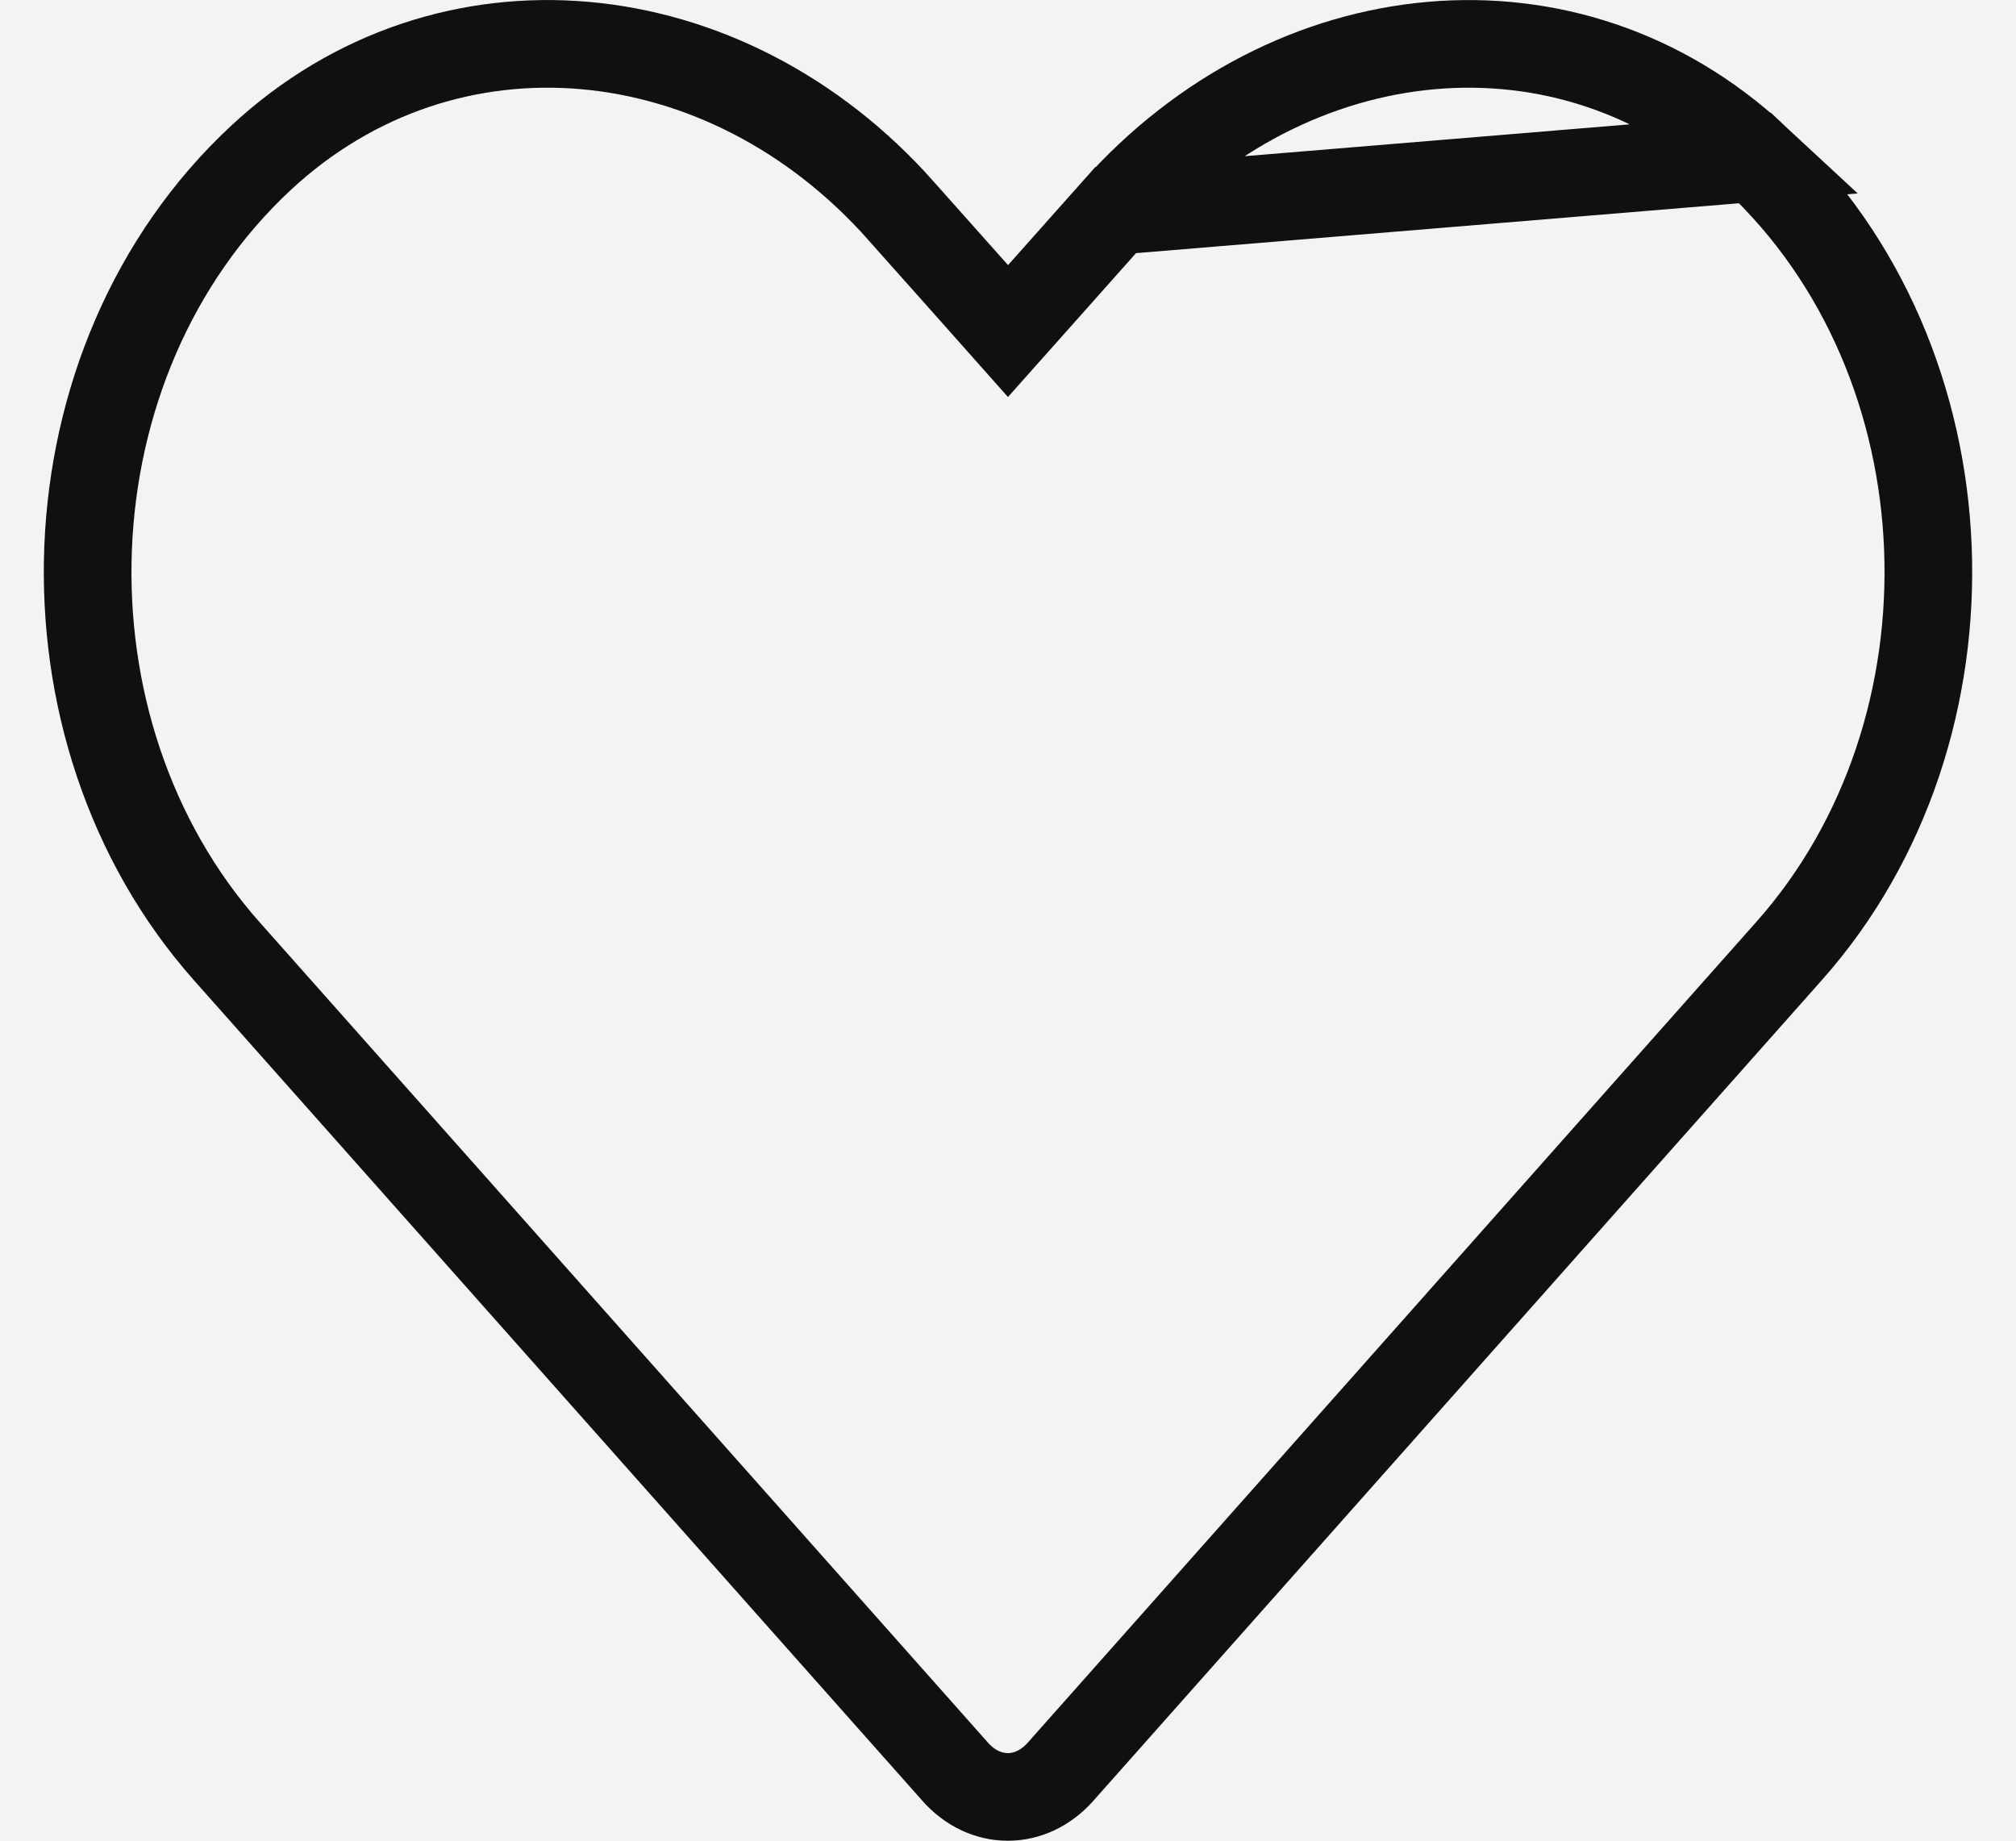
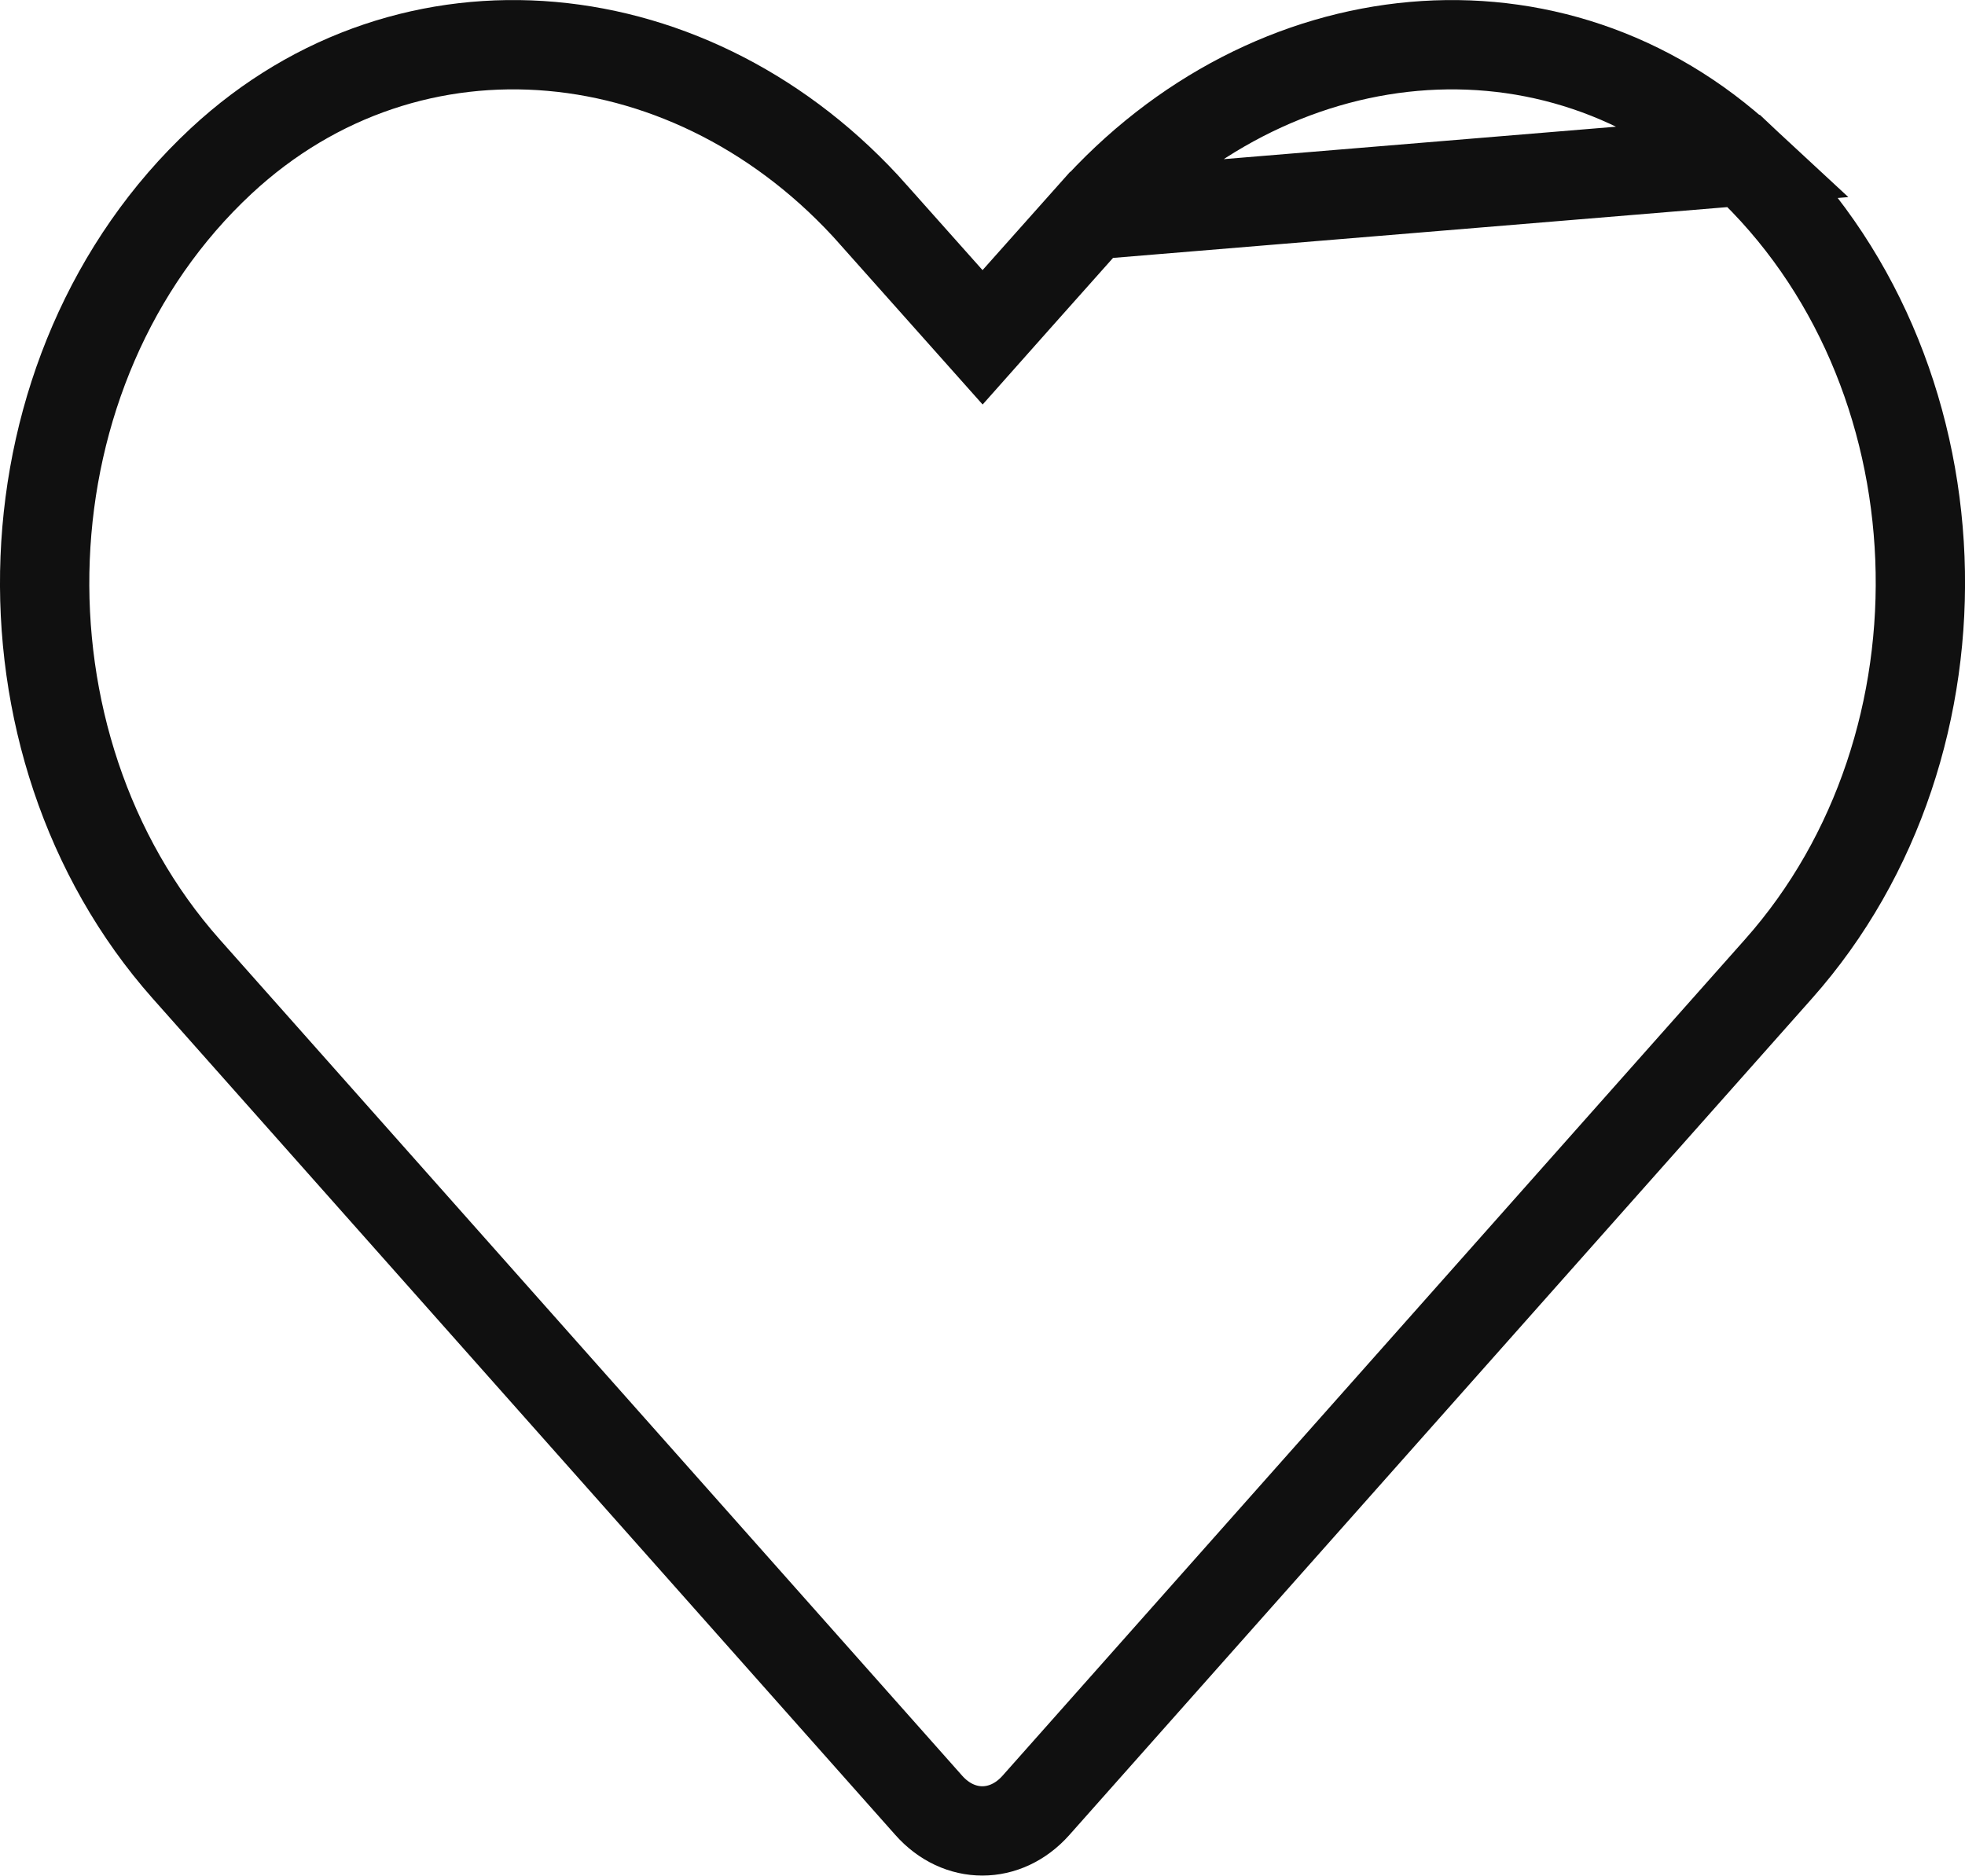
- <svg xmlns="http://www.w3.org/2000/svg" width="23" height="21" viewBox="0 0 23 21" fill="none">
-   <rect width="23" height="21" fill="#D2D2D2" />
-   <g id="Boutons">
-     <rect width="541" height="577" transform="translate(-259 -340)" fill="#F3F3F3" />
-     <g id="Like">
-       <g id="Status=Default">
-         <path id="Vector" d="M12.721 2.406L12.72 2.406L11.874 3.357L11.5 3.777L11.127 3.357L10.28 2.406L10.28 2.405C8.282 0.153 5.097 -0.17 2.976 1.802C0.482 4.125 0.345 8.324 2.585 10.85L10.899 20.215C10.899 20.215 10.899 20.215 10.899 20.215C11.237 20.596 11.759 20.596 12.098 20.215C12.098 20.215 12.098 20.215 12.098 20.215L20.412 10.849L20.412 10.849C22.656 8.323 22.518 4.125 20.024 1.802L12.721 2.406ZM12.721 2.406C14.722 0.152 17.903 -0.169 20.024 1.802L12.721 2.406Z" stroke="#101010" />
-       </g>
-       <rect x="-19" y="-14.5" width="61" height="95.001" rx="4.5" stroke="#9747FF" stroke-dasharray="10 5" />
-     </g>
-   </g>
+ <svg xmlns="http://www.w3.org/2000/svg" width="22" height="21" viewBox="0 0 22 21" fill="none">
+   <path d="M12.221 2.406L12.221 2.406L11.374 3.357L11.001 3.777L10.627 3.357L9.78 2.406L9.78 2.405C7.783 0.153 4.598 -0.17 2.477 1.802C-0.018 4.125 -0.155 8.324 2.085 10.85L10.399 20.215C10.399 20.215 10.399 20.215 10.399 20.215C10.737 20.596 11.259 20.596 11.598 20.215C11.598 20.215 11.598 20.215 11.598 20.215L19.912 10.849L19.912 10.849C22.156 8.323 22.019 4.125 19.524 1.802L12.221 2.406ZM12.221 2.406C14.223 0.152 17.404 -0.169 19.524 1.802L12.221 2.406Z" stroke="#101010" />
</svg>
